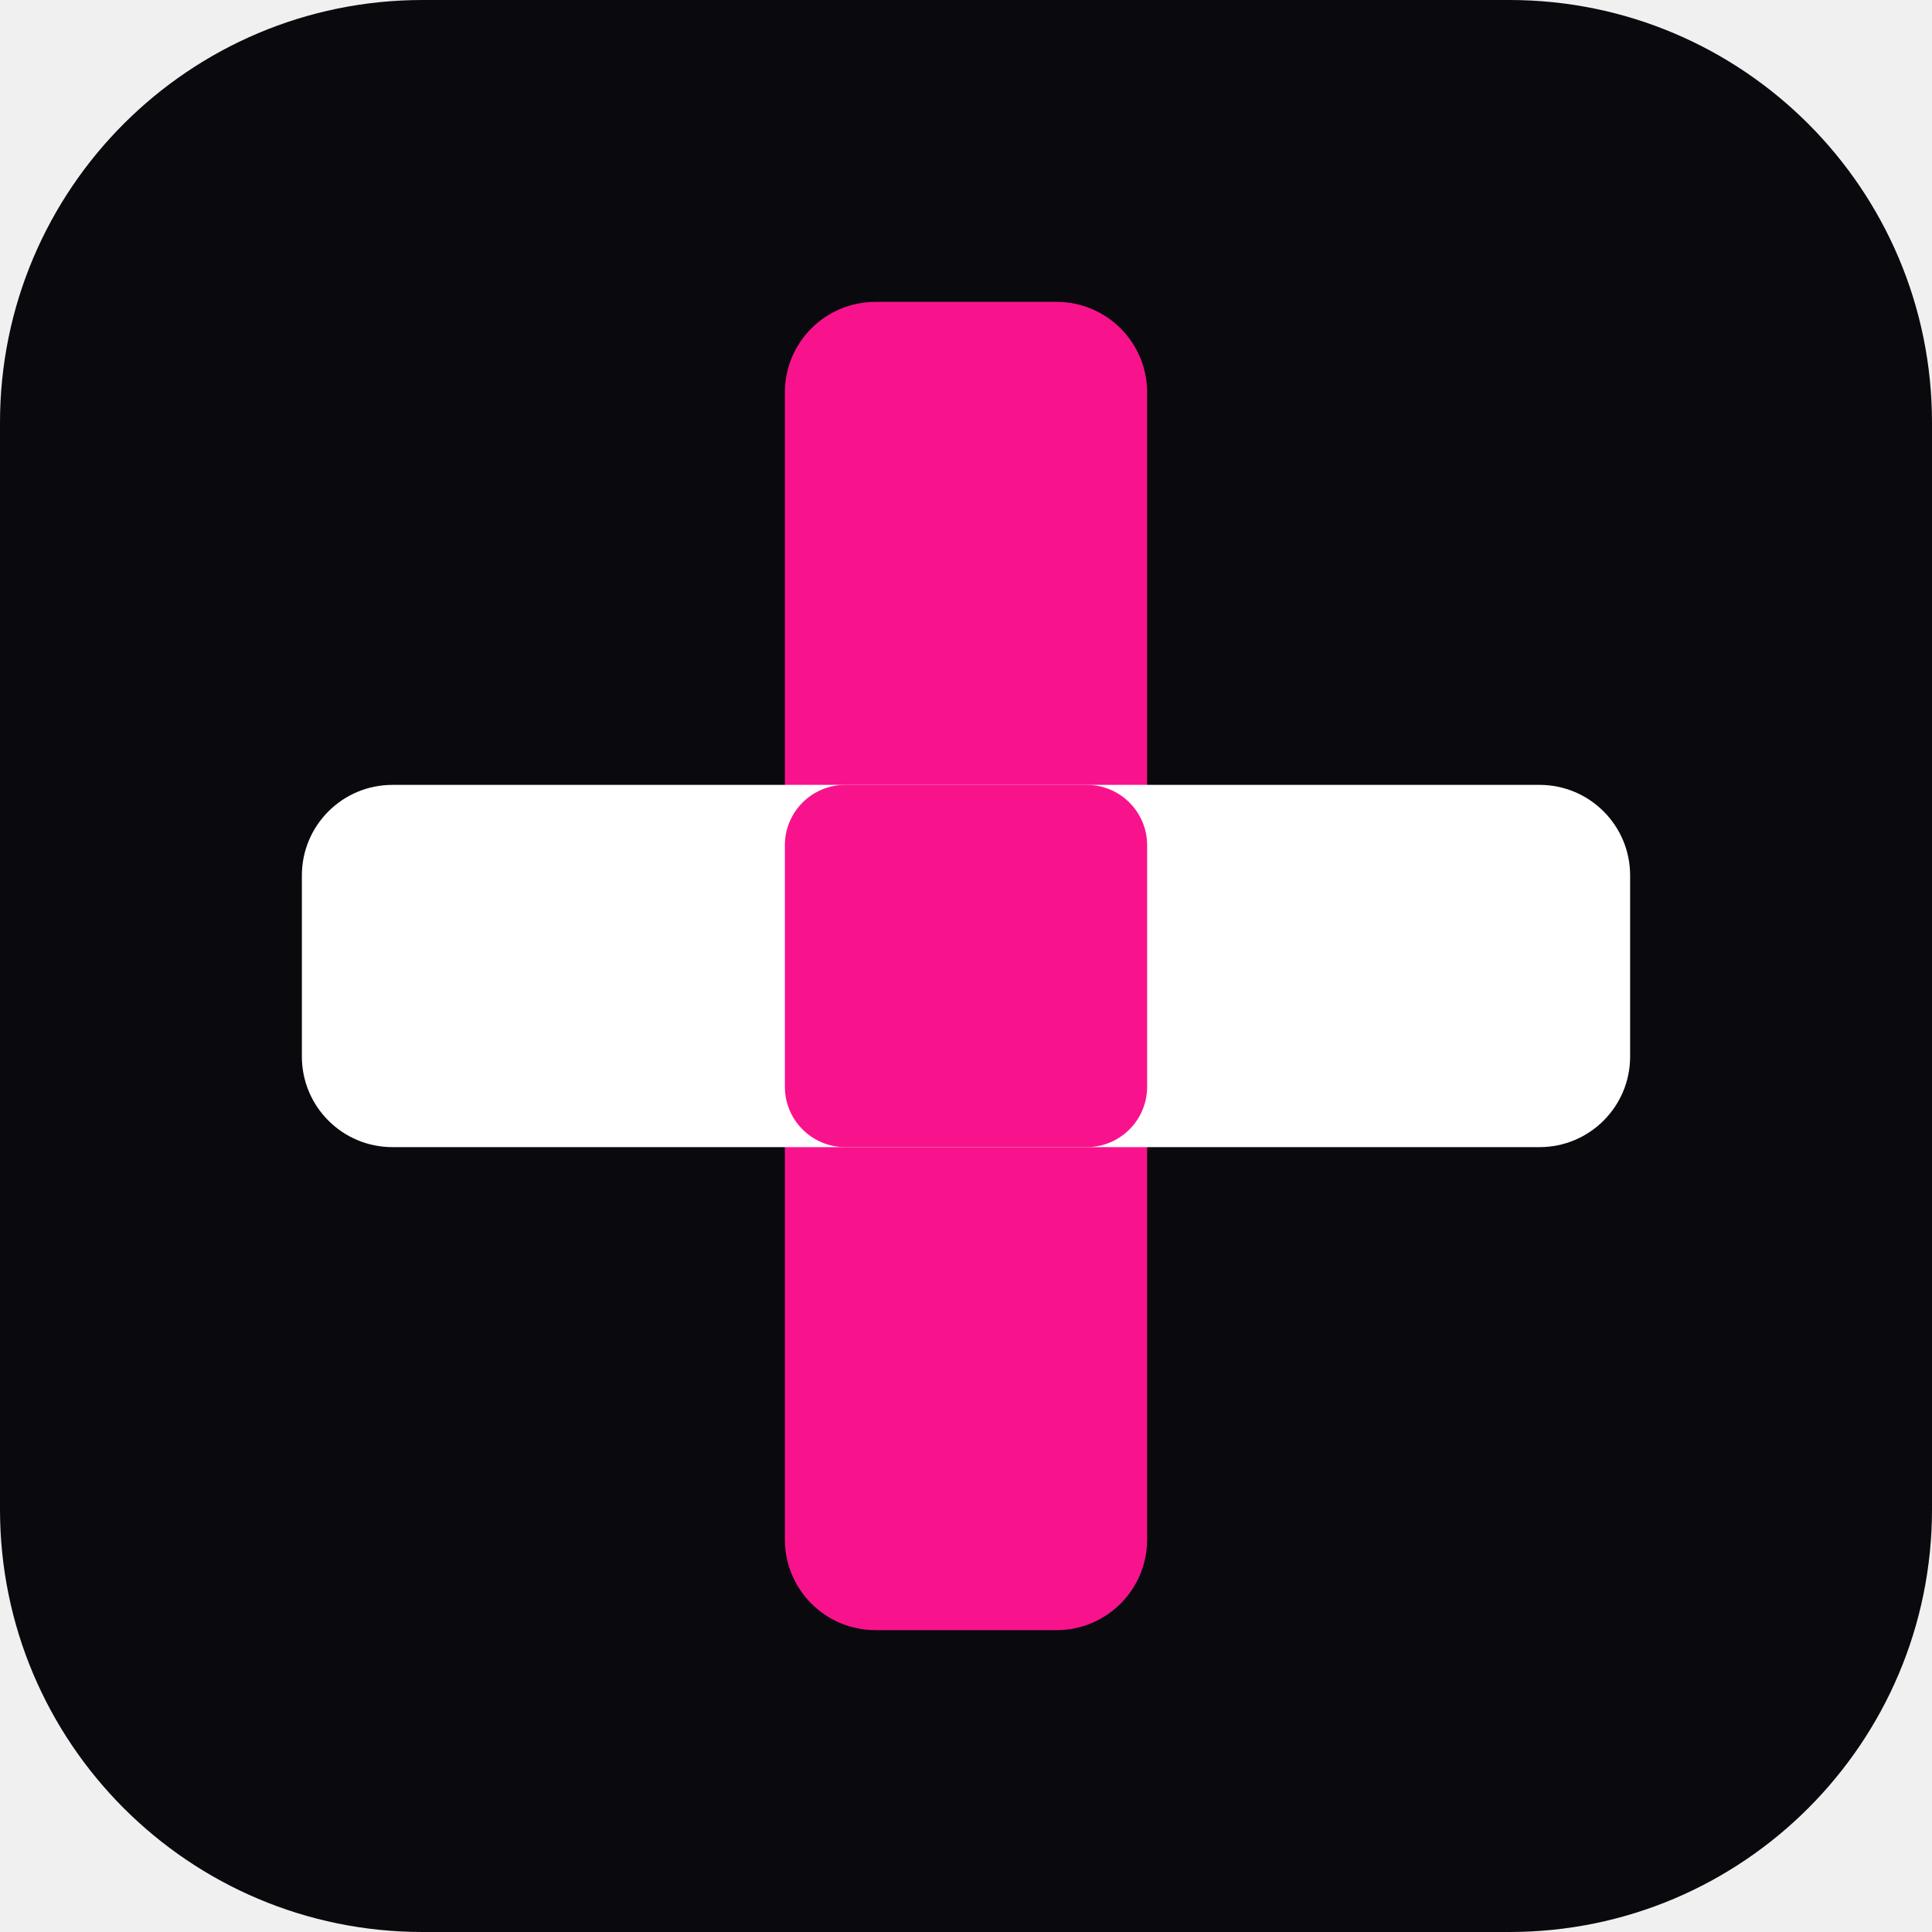
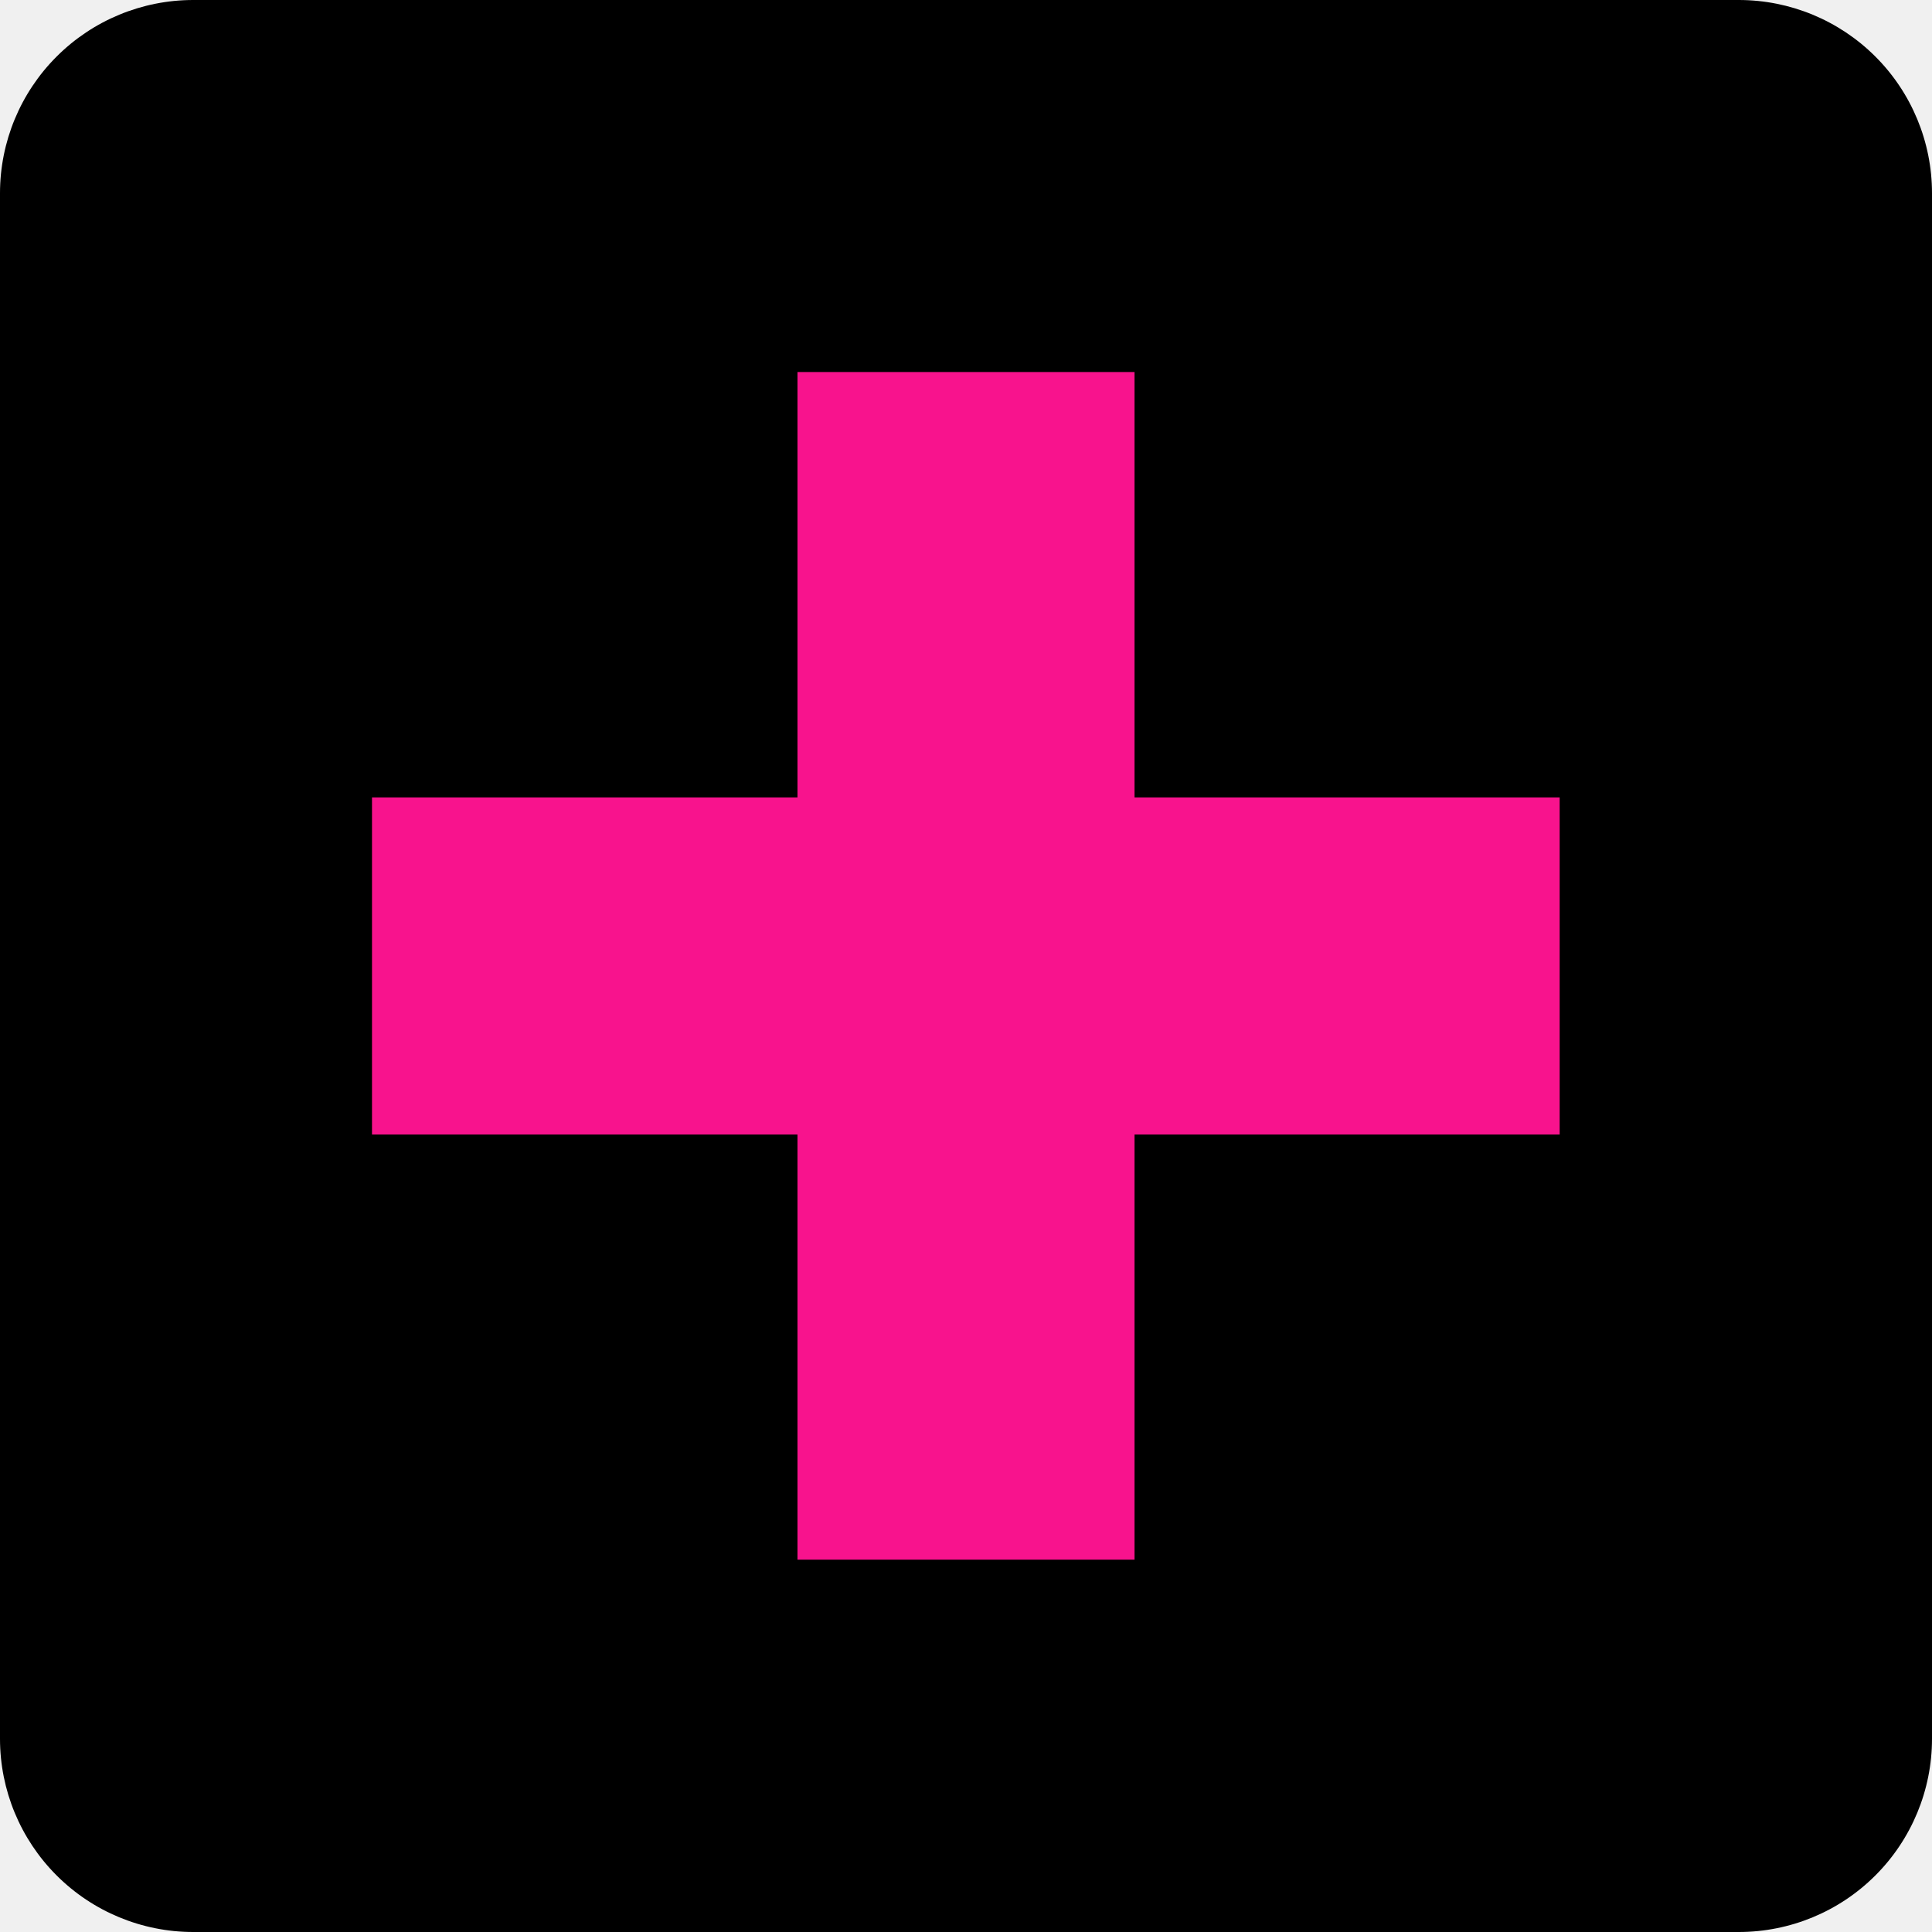
- <svg xmlns="http://www.w3.org/2000/svg" viewBox="0 0 64 64">
-   <rect width="64" height="64" rx="14" fill="#0a0a0e" />
-   <rect x="26" y="10" width="12" height="44" rx="3" fill="#F8138D" />
-   <rect x="10" y="26" width="44" height="12" rx="3" fill="#FFFFFF" />
-   <rect x="26" y="26" width="12" height="12" rx="2" fill="#F8138D" />
+ <svg xmlns="http://www.w3.org/2000/svg" width="1000" zoomAndPan="magnify" viewBox="0 0 750 750" height="1000" preserveAspectRatio="xMidYMid meet" version="1.0">
+   <defs>
+     <clipPath id="0f45dd8b7d">
+       <path d="M 75 0 L 675 0 C 694.891 0 713.969 7.902 728.031 21.969 C 742.098 36.031 750 55.109 750 75 L 750 675 C 750 694.891 742.098 713.969 728.031 728.031 C 713.969 742.098 694.891 750 675 750 L 75 750 C 55.109 750 36.031 742.098 21.969 728.031 C 7.902 713.969 0 694.891 0 675 L 0 75 C 0 55.109 7.902 36.031 21.969 21.969 C 36.031 7.902 55.109 0 75 0 Z M 75 0 " clip-rule="nonzero" />
+     </clipPath>
+     <clipPath id="f93b531cef">
+       <path d="M 0 0 L 750 0 L 750 750 L 0 750 Z M 0 0 " clip-rule="nonzero" />
+     </clipPath>
+     <clipPath id="2533e1a6f7">
+       <path d="M 75 0 L 675 0 C 694.891 0 713.969 7.902 728.031 21.969 C 742.098 36.031 750 55.109 750 75 L 750 675 C 750 694.891 742.098 713.969 728.031 728.031 C 713.969 742.098 694.891 750 675 750 L 75 750 C 55.109 750 36.031 742.098 21.969 728.031 C 7.902 713.969 0 694.891 0 675 L 0 75 C 0 55.109 7.902 36.031 21.969 21.969 C 36.031 7.902 55.109 0 75 0 Z M 75 0 " clip-rule="nonzero" />
+     </clipPath>
+     <clipPath id="fa8db0c46d">
+       <rect x="0" width="750" y="0" height="750" />
+     </clipPath>
+     <clipPath id="d72b9eced9">
+       <path d="M 309.574 144.414 L 440.426 144.414 L 440.426 605.586 L 309.574 605.586 Z M 309.574 144.414 " clip-rule="nonzero" />
+     </clipPath>
+     <clipPath id="acb522ee28">
+       <path d="M 0.574 0.414 L 131.426 0.414 L 131.426 461.586 L 0.574 461.586 Z M 0.574 0.414 " clip-rule="nonzero" />
+     </clipPath>
+     <clipPath id="17f989f993">
+       <rect x="0" width="132" y="0" height="462" />
+     </clipPath>
+     <clipPath id="8b3a1fec71">
+       <path d="M 144.41 309.566 L 605.582 309.566 L 605.582 440.418 L 144.41 440.418 Z M 144.41 309.566 " clip-rule="nonzero" />
+     </clipPath>
+     <clipPath id="6bb34f5fd0">
+       <path d="M 0.41 0.566 L 461.582 0.566 L 461.582 131.418 L 0.41 131.418 Z M 0.41 0.566 " clip-rule="nonzero" />
+     </clipPath>
+     <clipPath id="c20d35b9d5">
+       <rect x="0" width="462" y="0" height="132" />
+     </clipPath>
+   </defs>
+   <g clip-path="url(#0f45dd8b7d)">
+     <g transform="matrix(1, 0, 0, 1, 0, -0.000000000000042435)">
+       <g clip-path="url(#fa8db0c46d)">
+         <g clip-path="url(#f93b531cef)">
+           <g clip-path="url(#2533e1a6f7)">
+             <rect x="-165" width="1080" fill="#000000" height="1080" y="-165" fill-opacity="1" />
+           </g>
+         </g>
+       </g>
+     </g>
+   </g>
+   <g clip-path="url(#d72b9eced9)">
+     <g transform="matrix(1, 0, 0, 1, 309, 144)">
+       <g clip-path="url(#17f989f993)">
+         <g clip-path="url(#acb522ee28)">
+           <path fill="#f8138d" d="M 0.574 0.414 L 131.426 0.414 L 131.426 461.461 L 0.574 461.461 Z M 0.574 0.414 " fill-opacity="1" fill-rule="nonzero" />
+         </g>
+       </g>
+     </g>
+   </g>
+   <g clip-path="url(#8b3a1fec71)">
+     <g transform="matrix(1, 0, 0, 1, 144, 309)">
+       <g clip-path="url(#c20d35b9d5)">
+         <g clip-path="url(#6bb34f5fd0)">
+           <path fill="#f8138d" d="M 0.41 131.418 L 0.41 0.566 L 461.457 0.566 L 461.457 131.418 Z M 0.41 131.418 " fill-opacity="1" fill-rule="nonzero" />
+         </g>
+       </g>
+     </g>
+   </g>
</svg>
